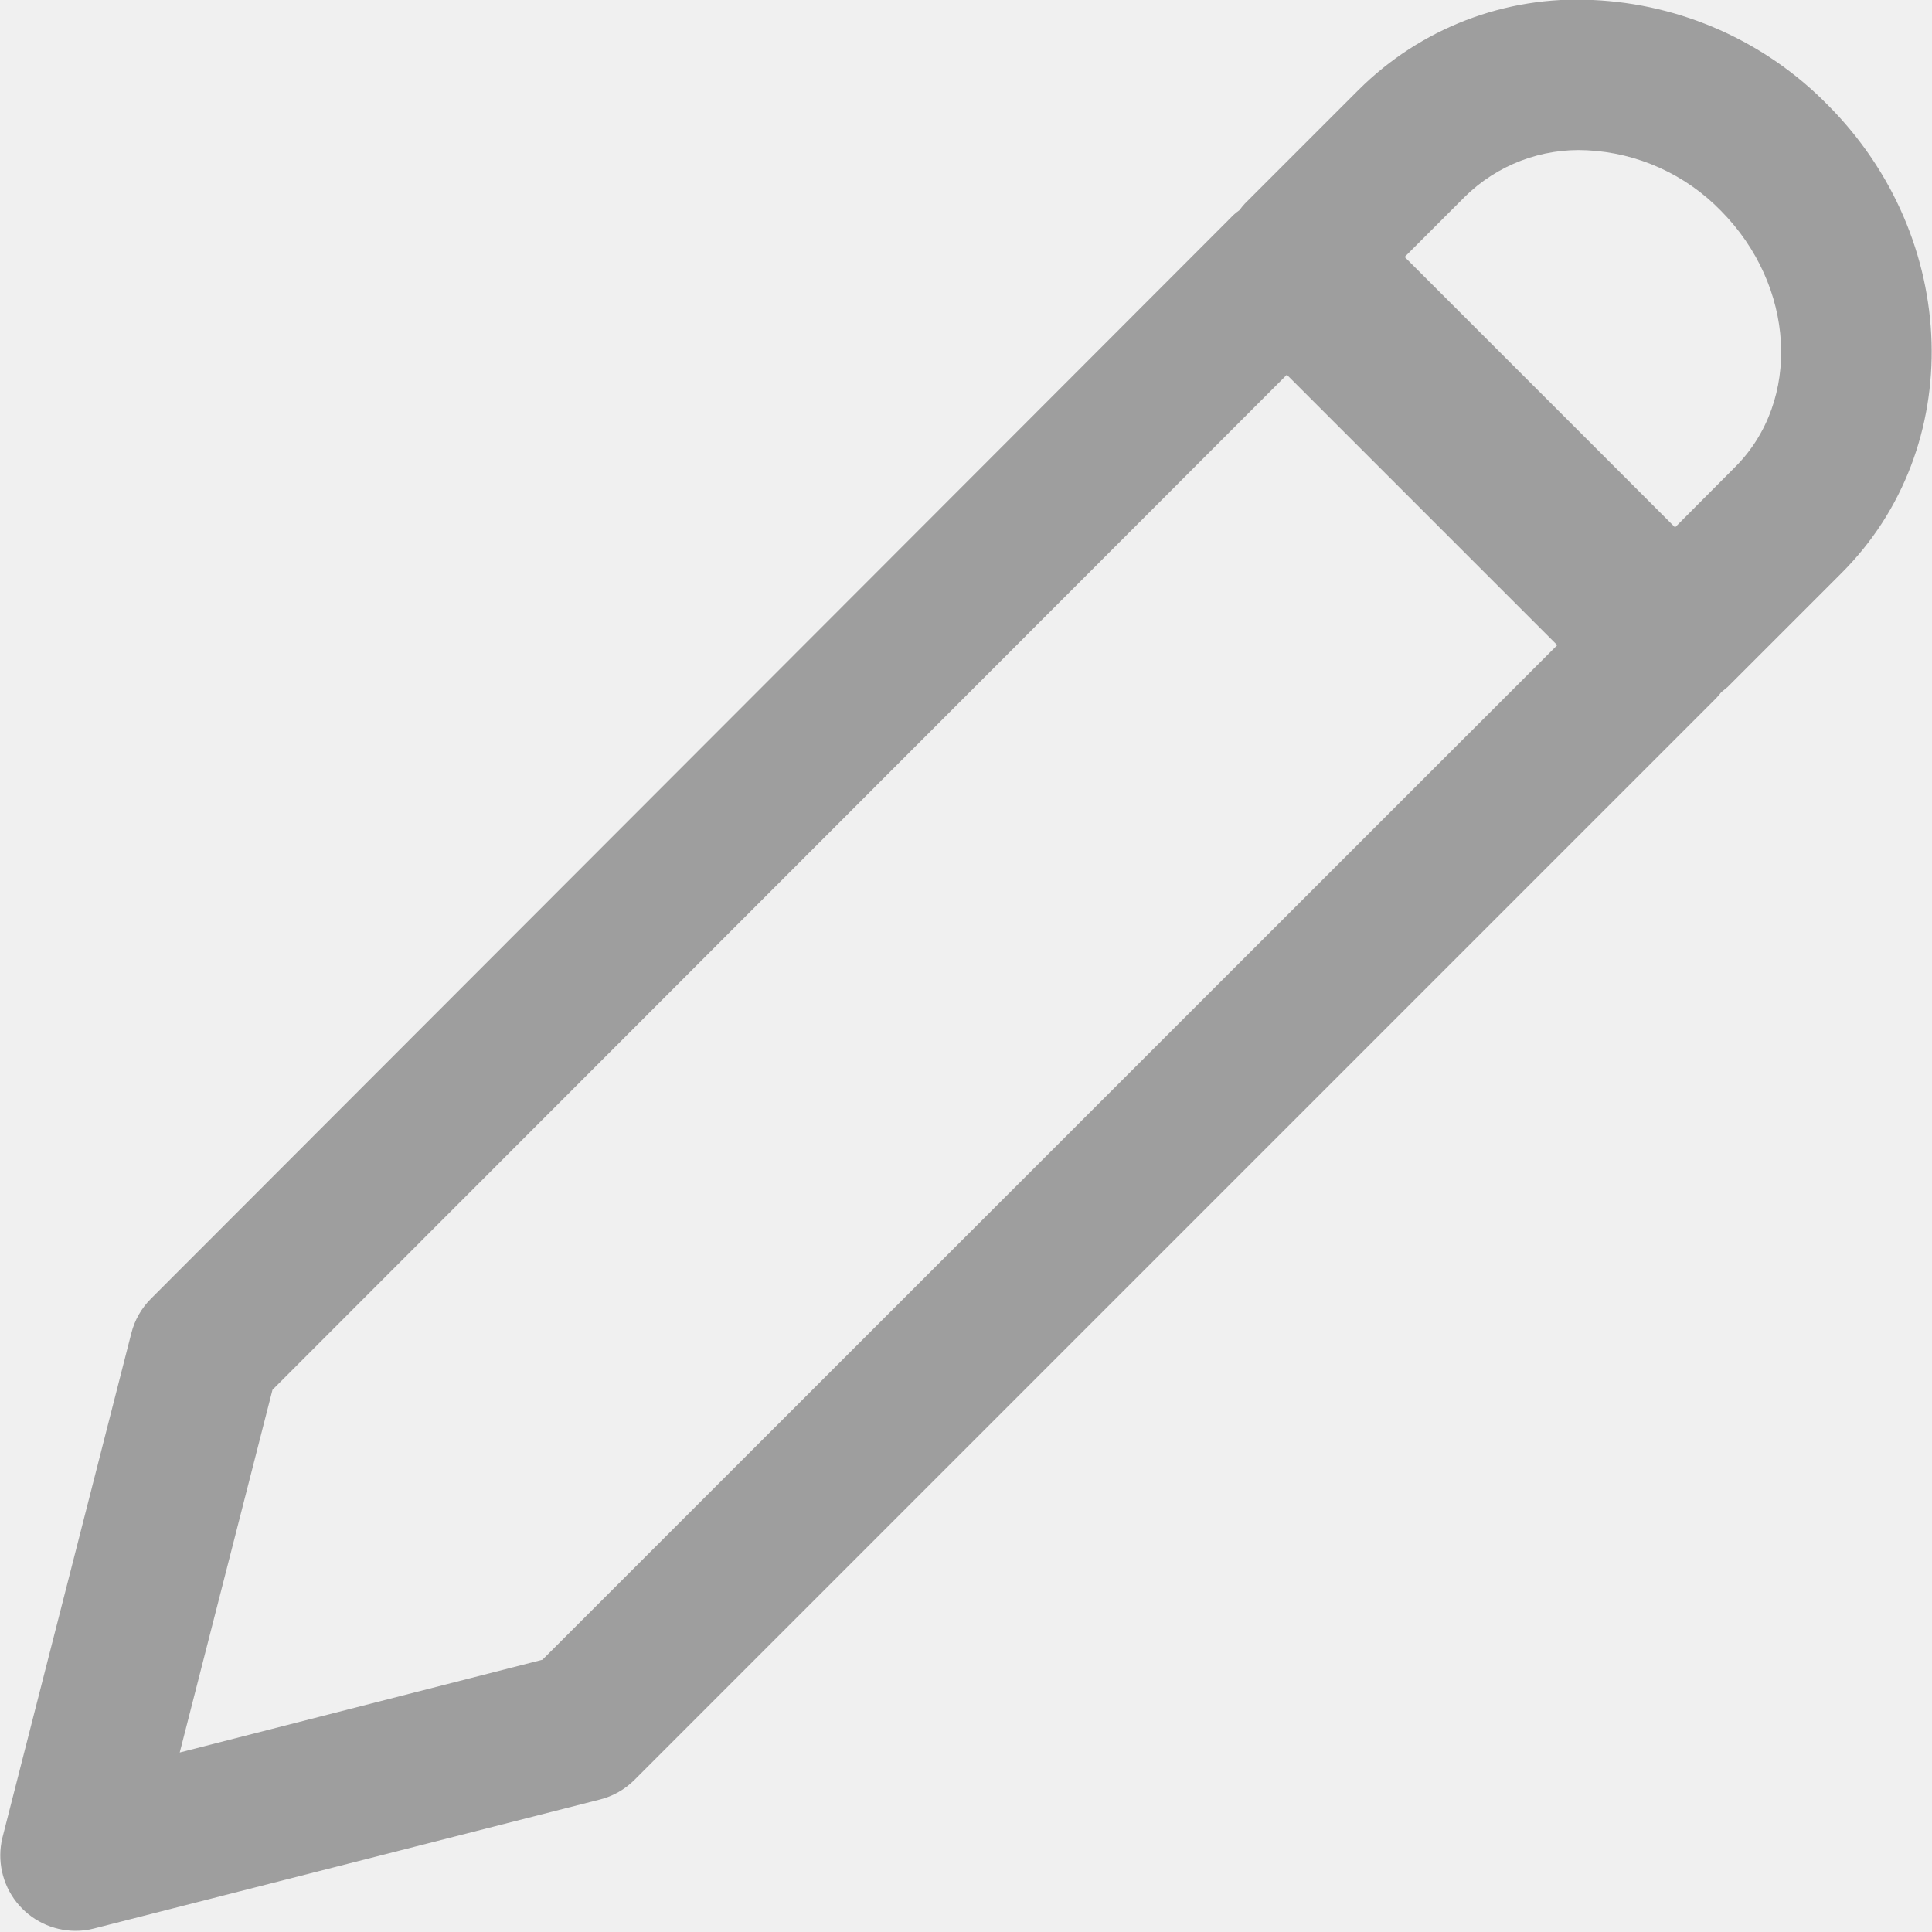
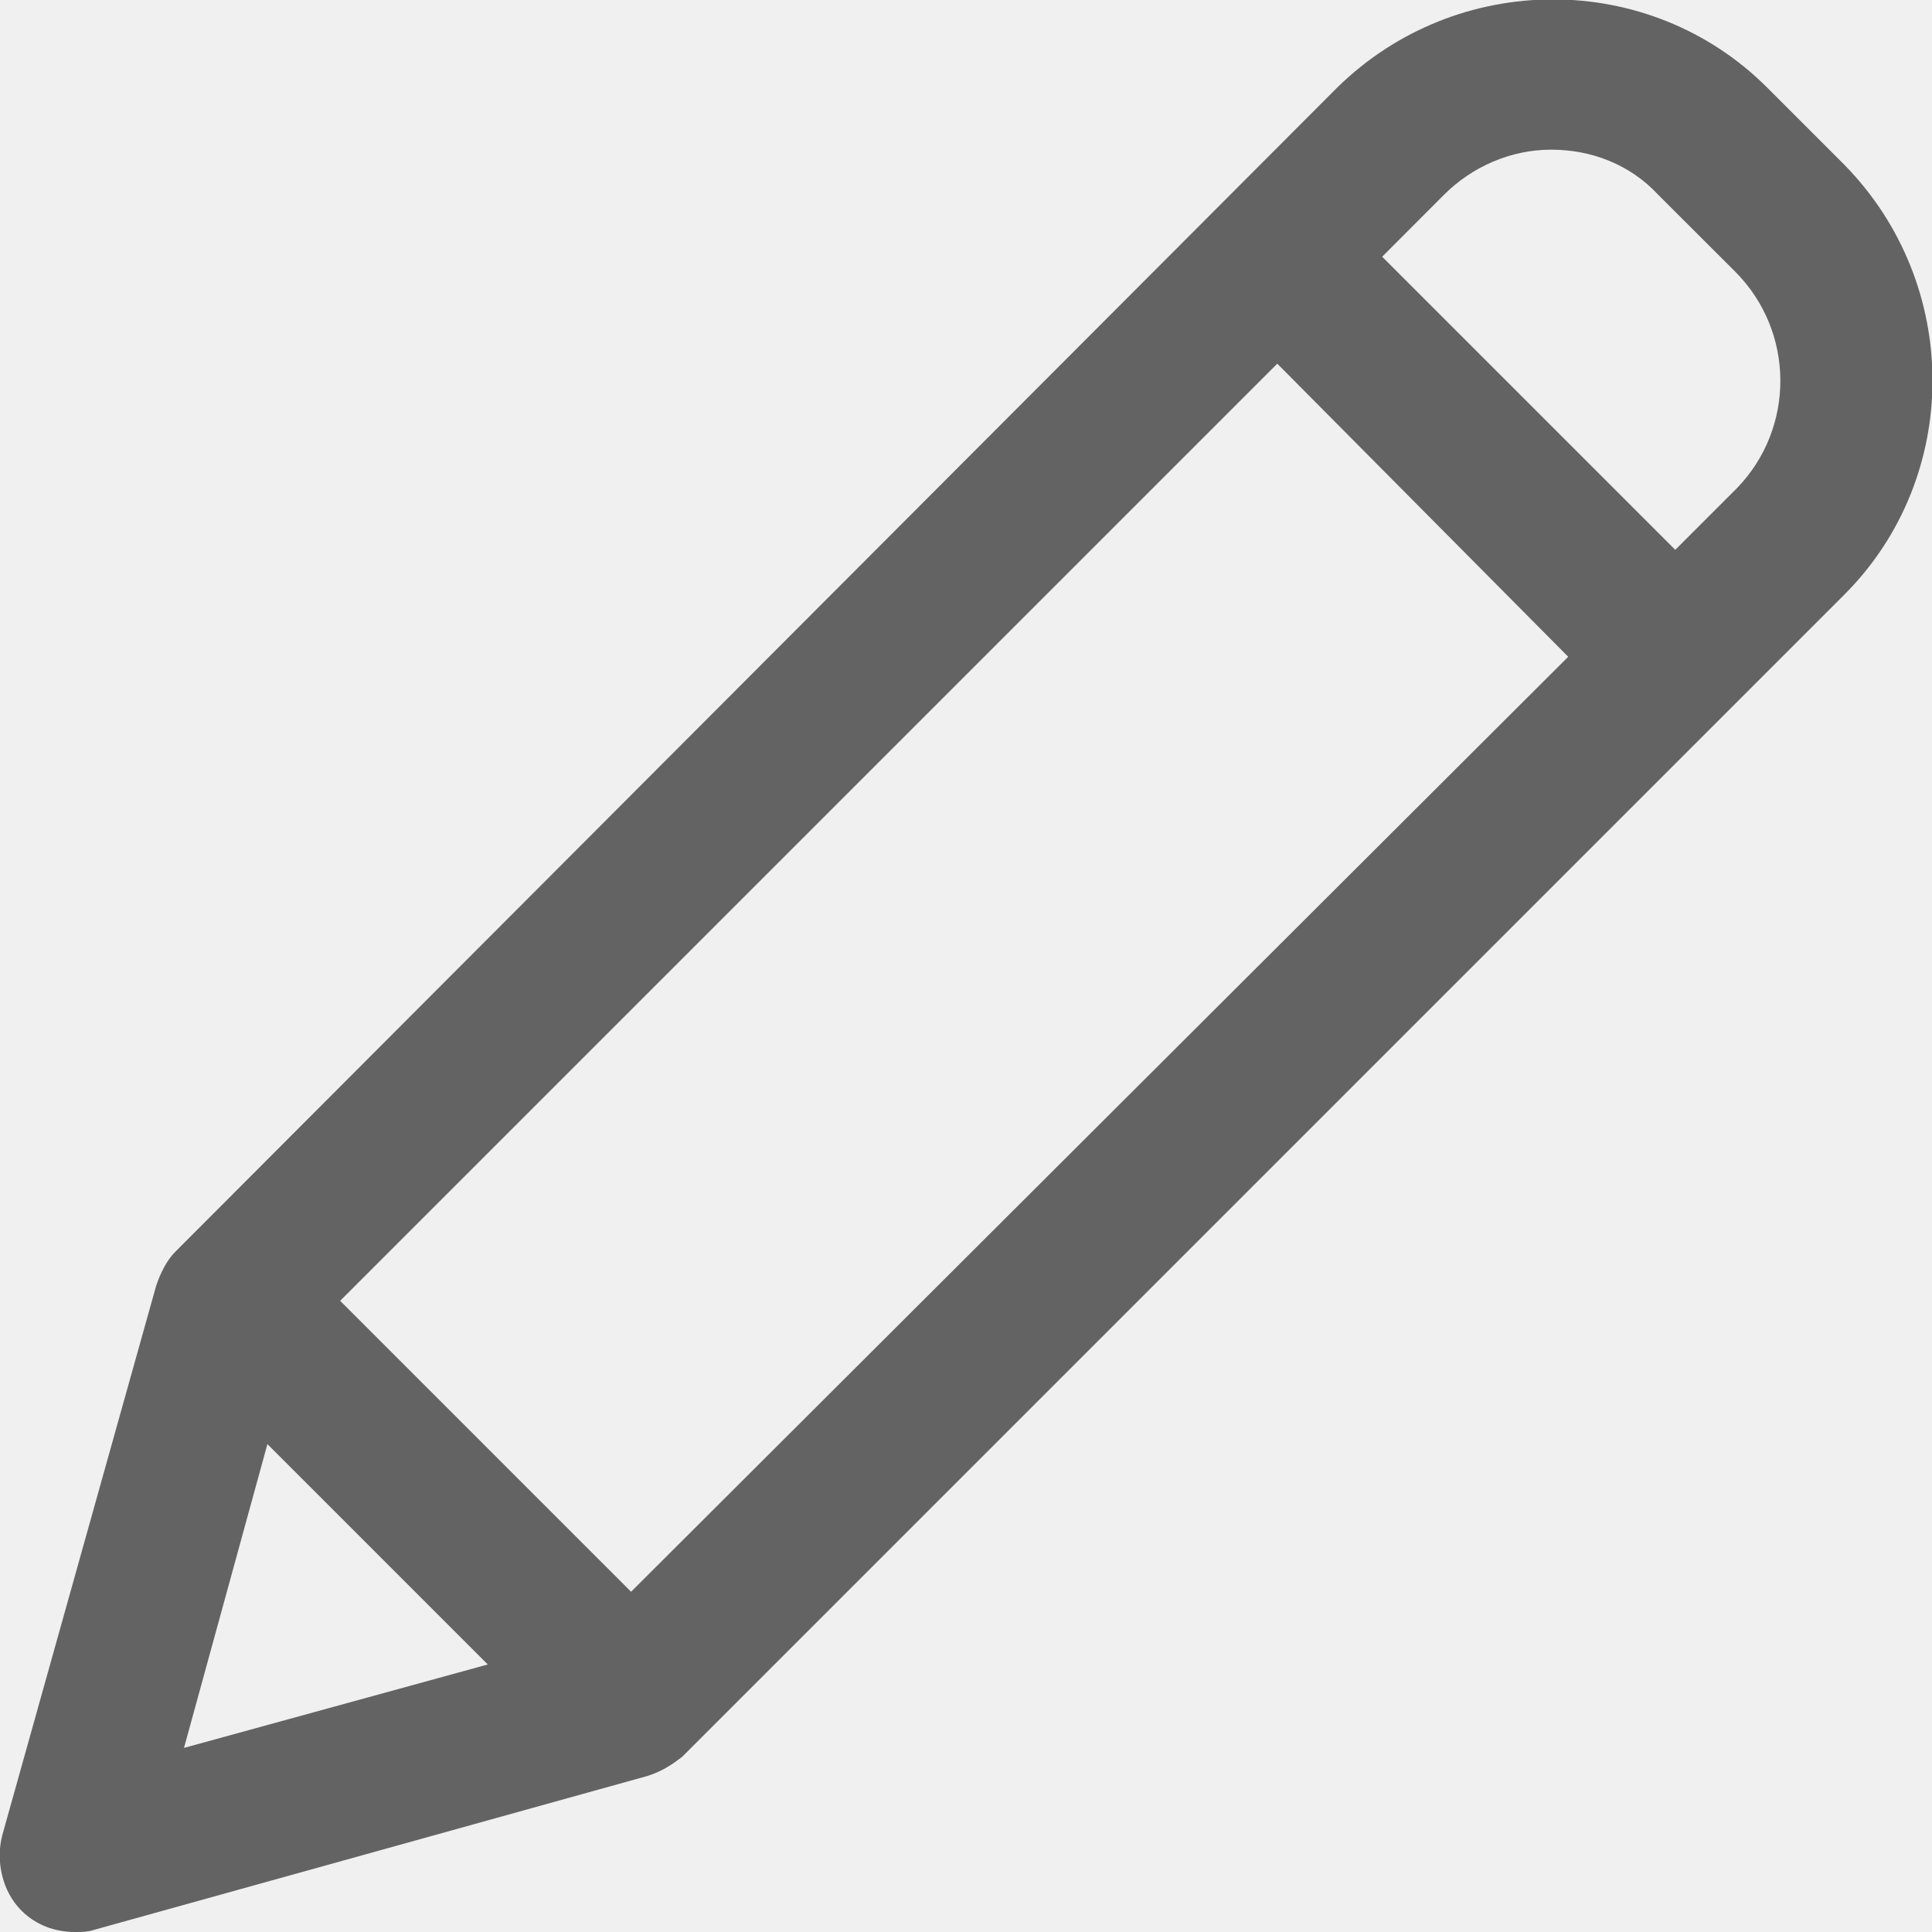
- <svg xmlns="http://www.w3.org/2000/svg" viewBox="0 0 83.3 83.31">
+ <svg xmlns="http://www.w3.org/2000/svg" width="17" height="17" viewBox="0 0 17 17" fill="none">
+   <g clip-path="url(#clip0)">
+     <path d="M16.228 1.449L15.55 0.771C14.515 -0.264 12.82 -0.264 11.766 0.771L1.544 11.013C1.468 11.088 1.412 11.201 1.374 11.314L0.019 16.152C-0.038 16.378 0.019 16.642 0.188 16.811C0.32 16.943 0.489 17 0.659 17C0.715 17 0.772 17 0.828 16.981L5.704 15.625C5.817 15.588 5.911 15.531 6.005 15.456L16.228 5.233C17.263 4.198 17.263 2.503 16.228 1.449ZM4.292 14.646L1.619 15.38L2.353 12.707L4.292 14.646ZM13.799 5.779L5.553 14.006L2.993 11.446L11.239 3.2L13.799 5.779ZM15.287 4.292L14.741 4.838L12.162 2.259L12.707 1.713C12.952 1.468 13.291 1.317 13.649 1.317C14.006 1.317 14.345 1.449 14.59 1.713L15.268 2.39C15.795 2.918 15.795 3.765 15.287 4.292Z" fill="#636363" />
+   </g>
  <defs>
-     <style>.cls-1{fill:#9e9e9e;}</style>
+     <clipPath id="clip0">
+       <rect width="17" height="17" fill="white" />
+     </clipPath>
  </defs>
-   <g id="Layer_2" data-name="Layer 2">
-     <g id="Layer_1-2" data-name="Layer 1">
-       <path class="cls-1" d="M78.8,4.51A15.15,15.15,0,0,0,68.69,0,13.33,13.33,0,0,0,58.57,3.89L53.68,8.78a2.83,2.83,0,0,0-.23.28,2.65,2.65,0,0,0-.26.21L6.51,56a3.22,3.22,0,0,0-.85,1.5L.1,79.26a3.25,3.25,0,0,0,3.15,4,3.08,3.08,0,0,0,.8-.1l21.81-5.56a3.22,3.22,0,0,0,1.5-.85L74,30.11a2.75,2.75,0,0,0,.22-.26l.27-.22,4.89-4.89h0C84.83,19.33,84.55,10.26,78.8,4.51ZM23.39,71.57l-15.64,4,4-15.64L55.49,16.16,67.15,27.82ZM74.82,20.14l-2.59,2.6L60.57,11.08l2.6-2.6a7,7,0,0,1,5.26-2,8.65,8.65,0,0,1,5.77,2.6C77.42,12.32,77.69,17.27,74.82,20.14Z" />
-     </g>
-   </g>
</svg>
